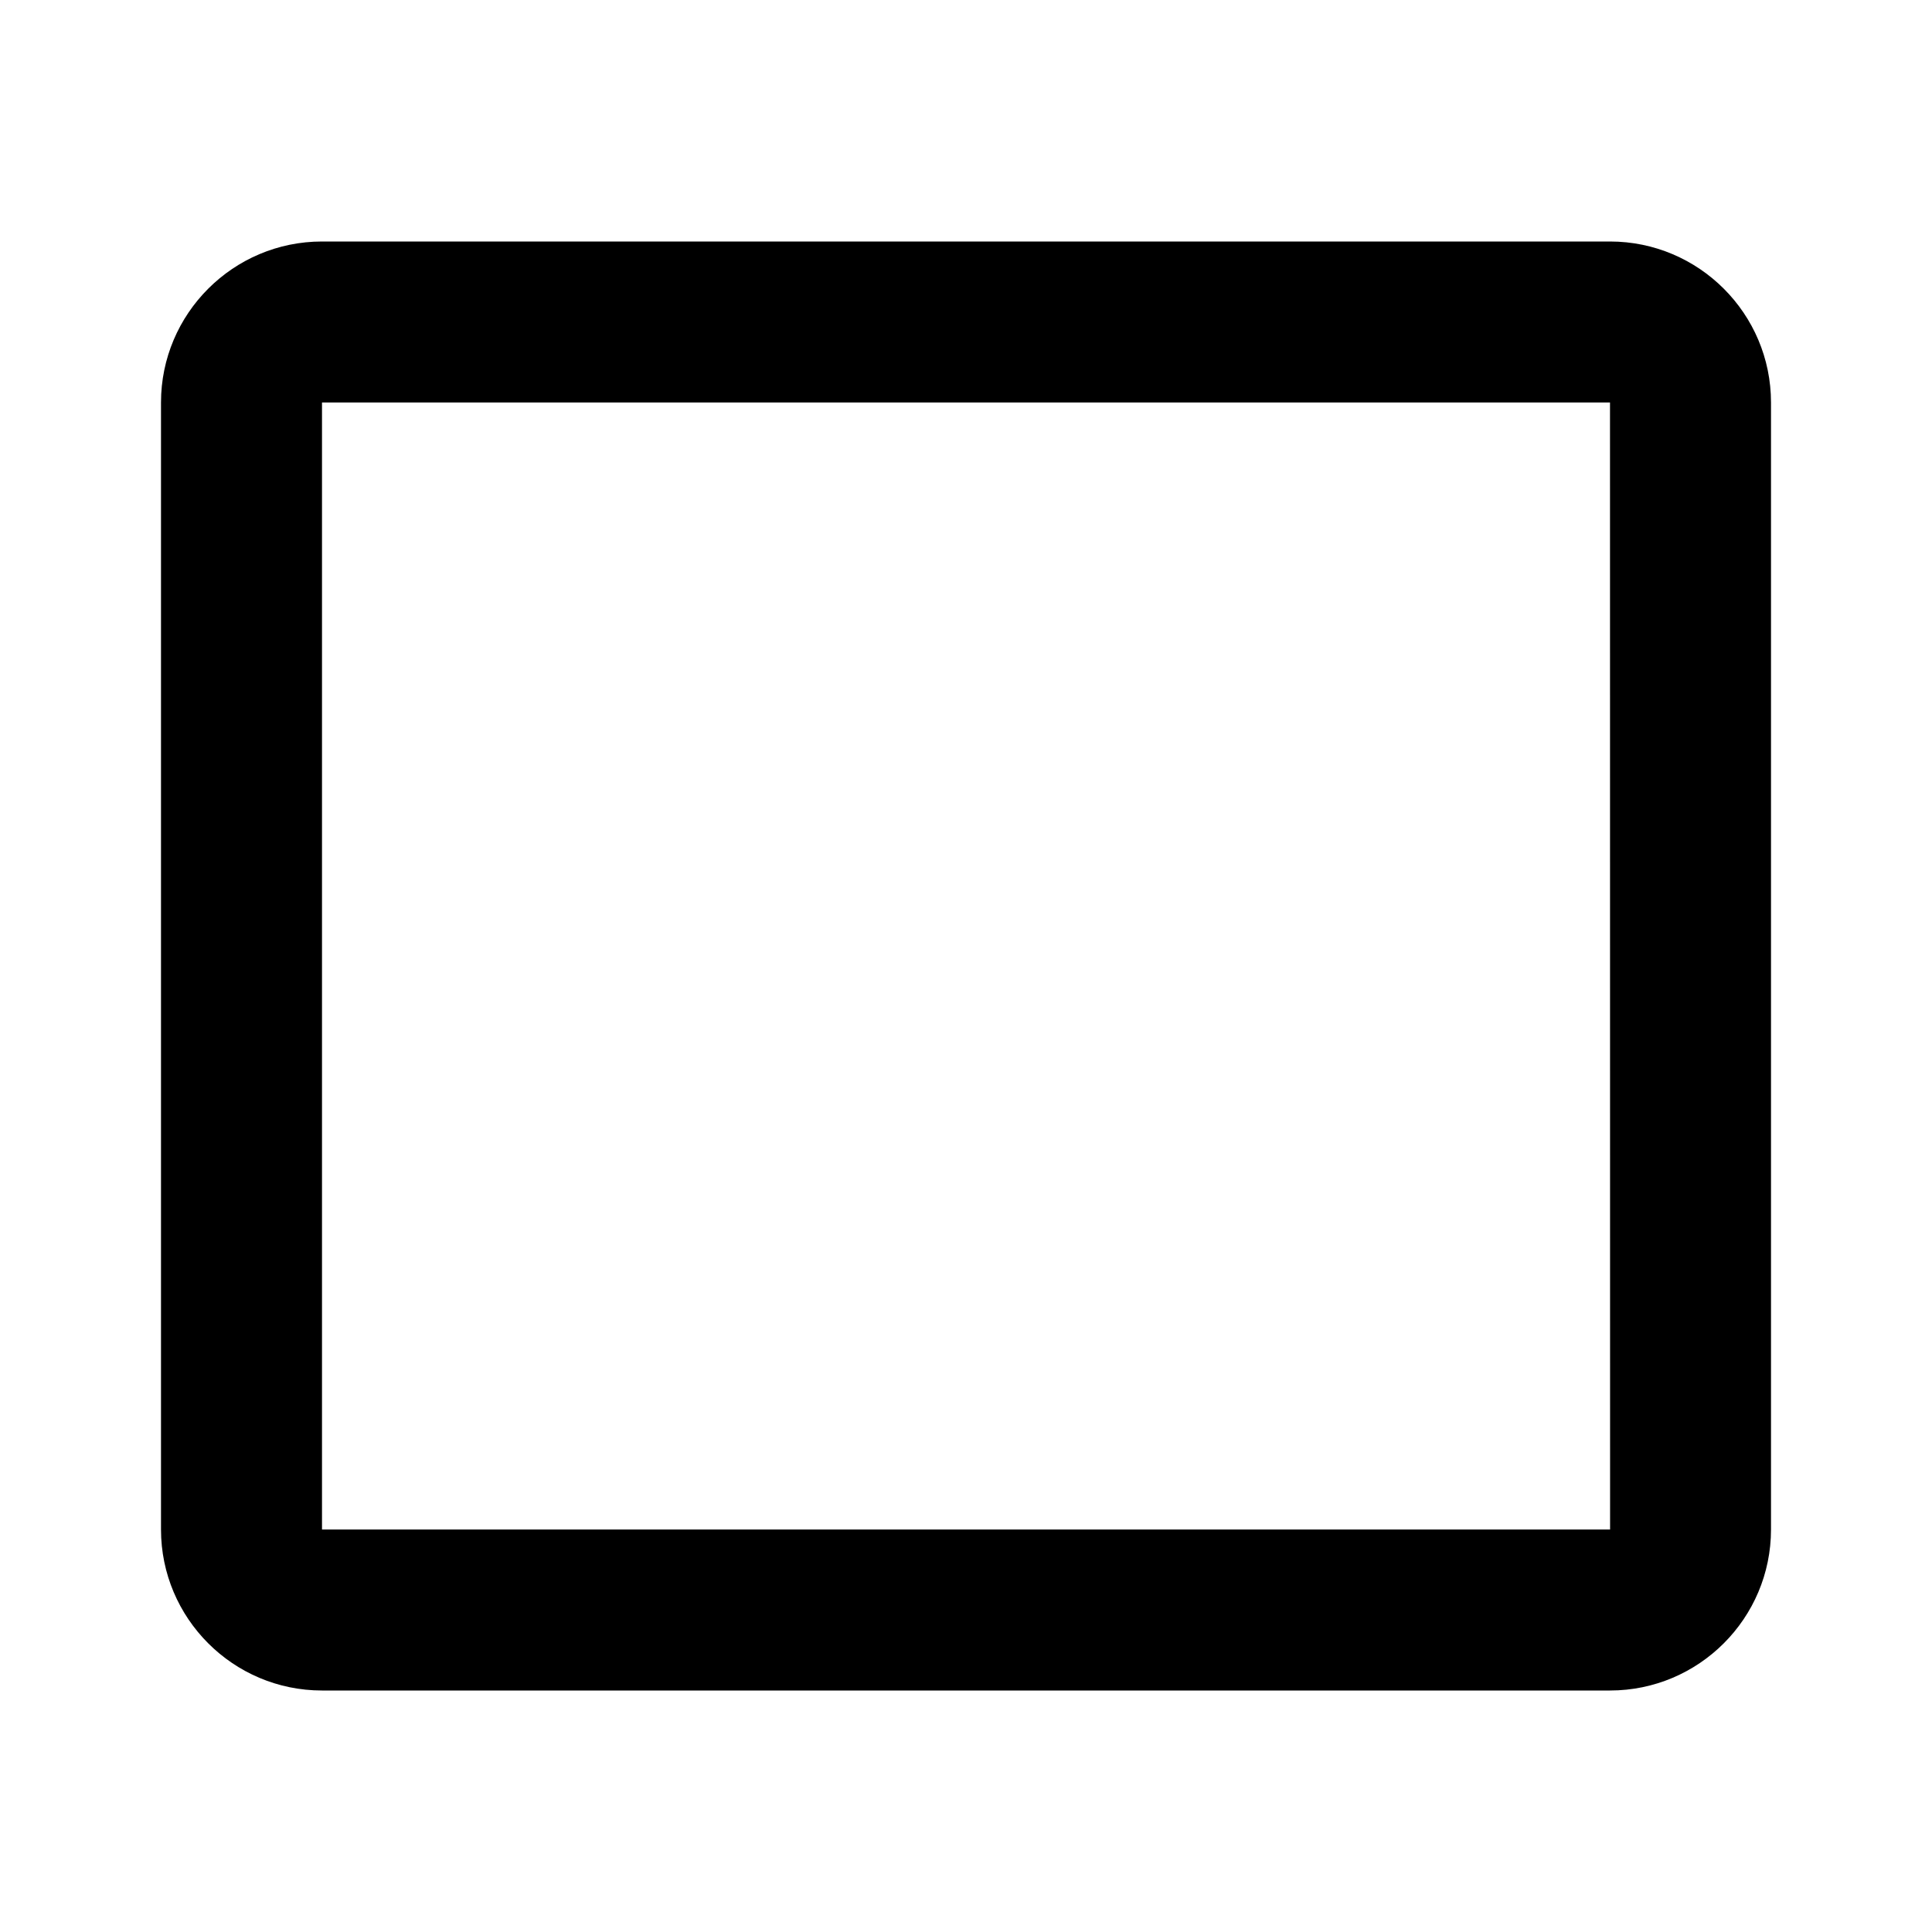
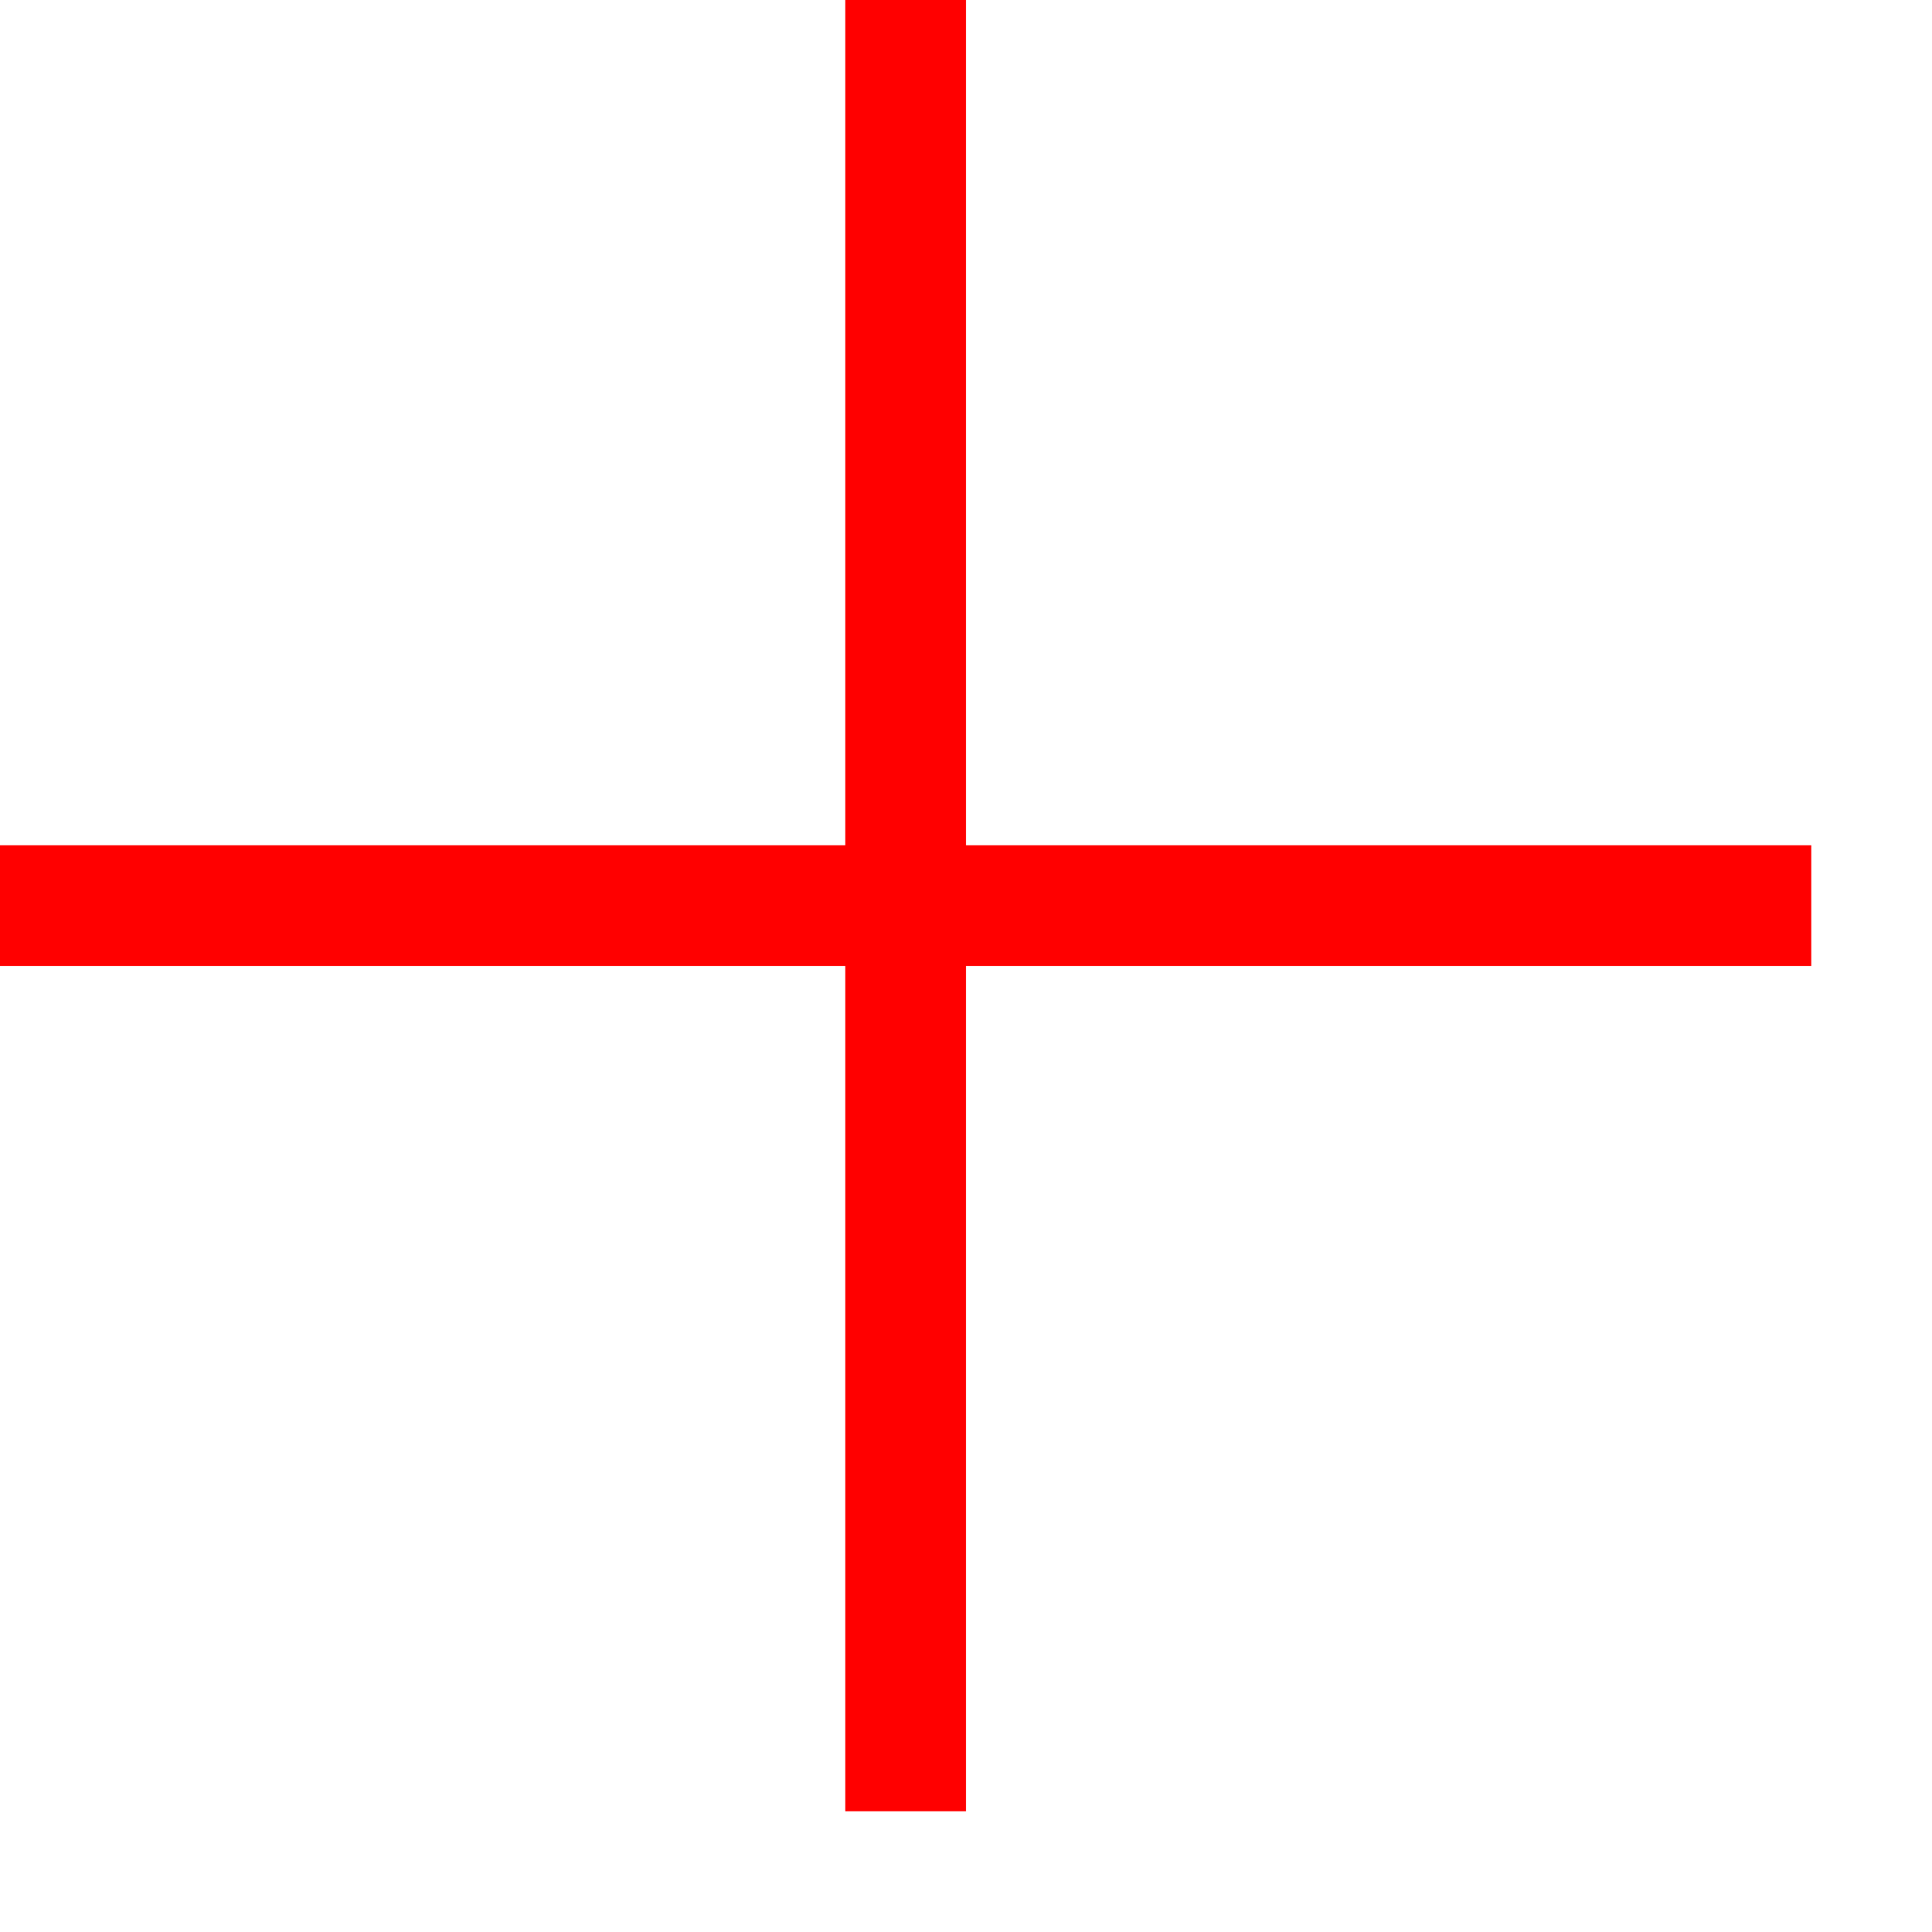
- <svg xmlns="http://www.w3.org/2000/svg" width="25" height="25" preserveAspectRatio="xMidYMid meet" viewBox="0 0 24 24" style="-ms-transform: rotate(360deg); -webkit-transform: rotate(360deg); transform: rotate(360deg);">
-   <path fill="currentColor" d="M20 3H4c-1.103 0-2 .897-2 2v14c0 1.103.897 2 2 2h16c1.103 0 2-.897 2-2V5c0-1.103-.897-2-2-2zM4 19V5h16l.001 14H4z" />
+ <svg xmlns="http://www.w3.org/2000/svg" width="2em" height="2em" preserveAspectRatio="xMidYMid meet" viewBox="0 0 2048 2048">
+   <path fill="red" d="M1920 896v128h-896v896H896v-896H0V896h896V0h128v896h896z" />
</svg>
